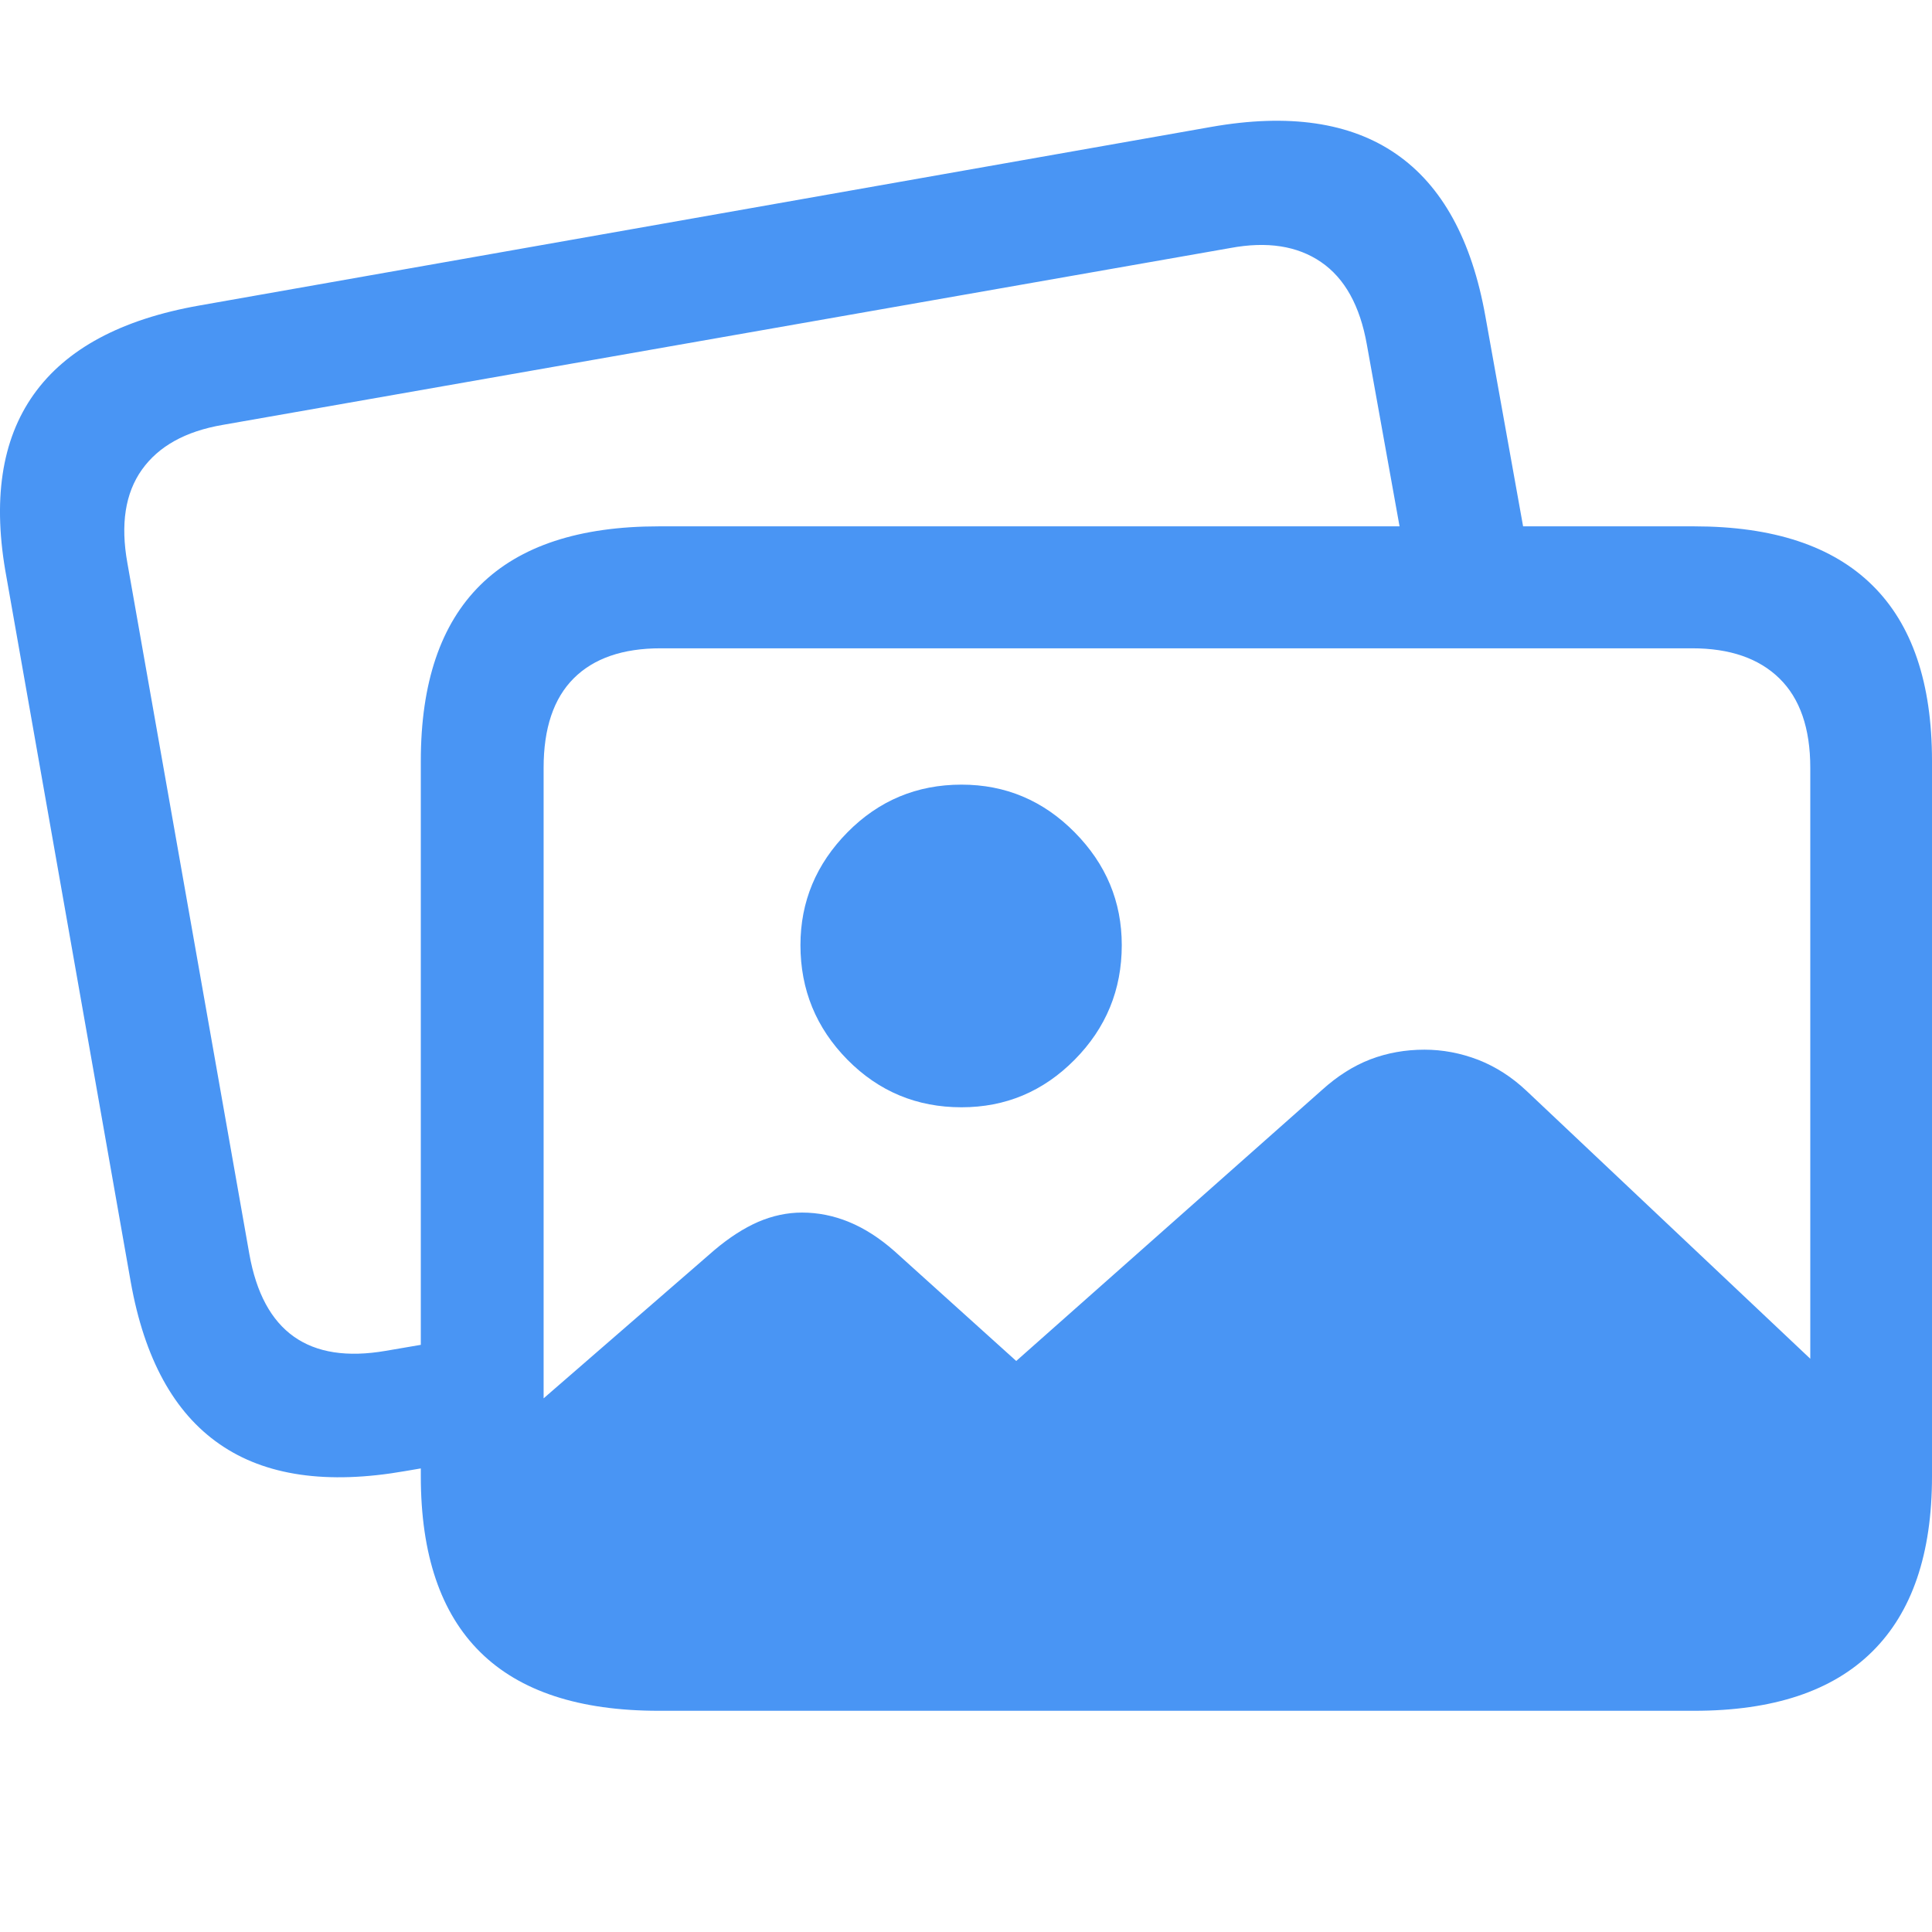
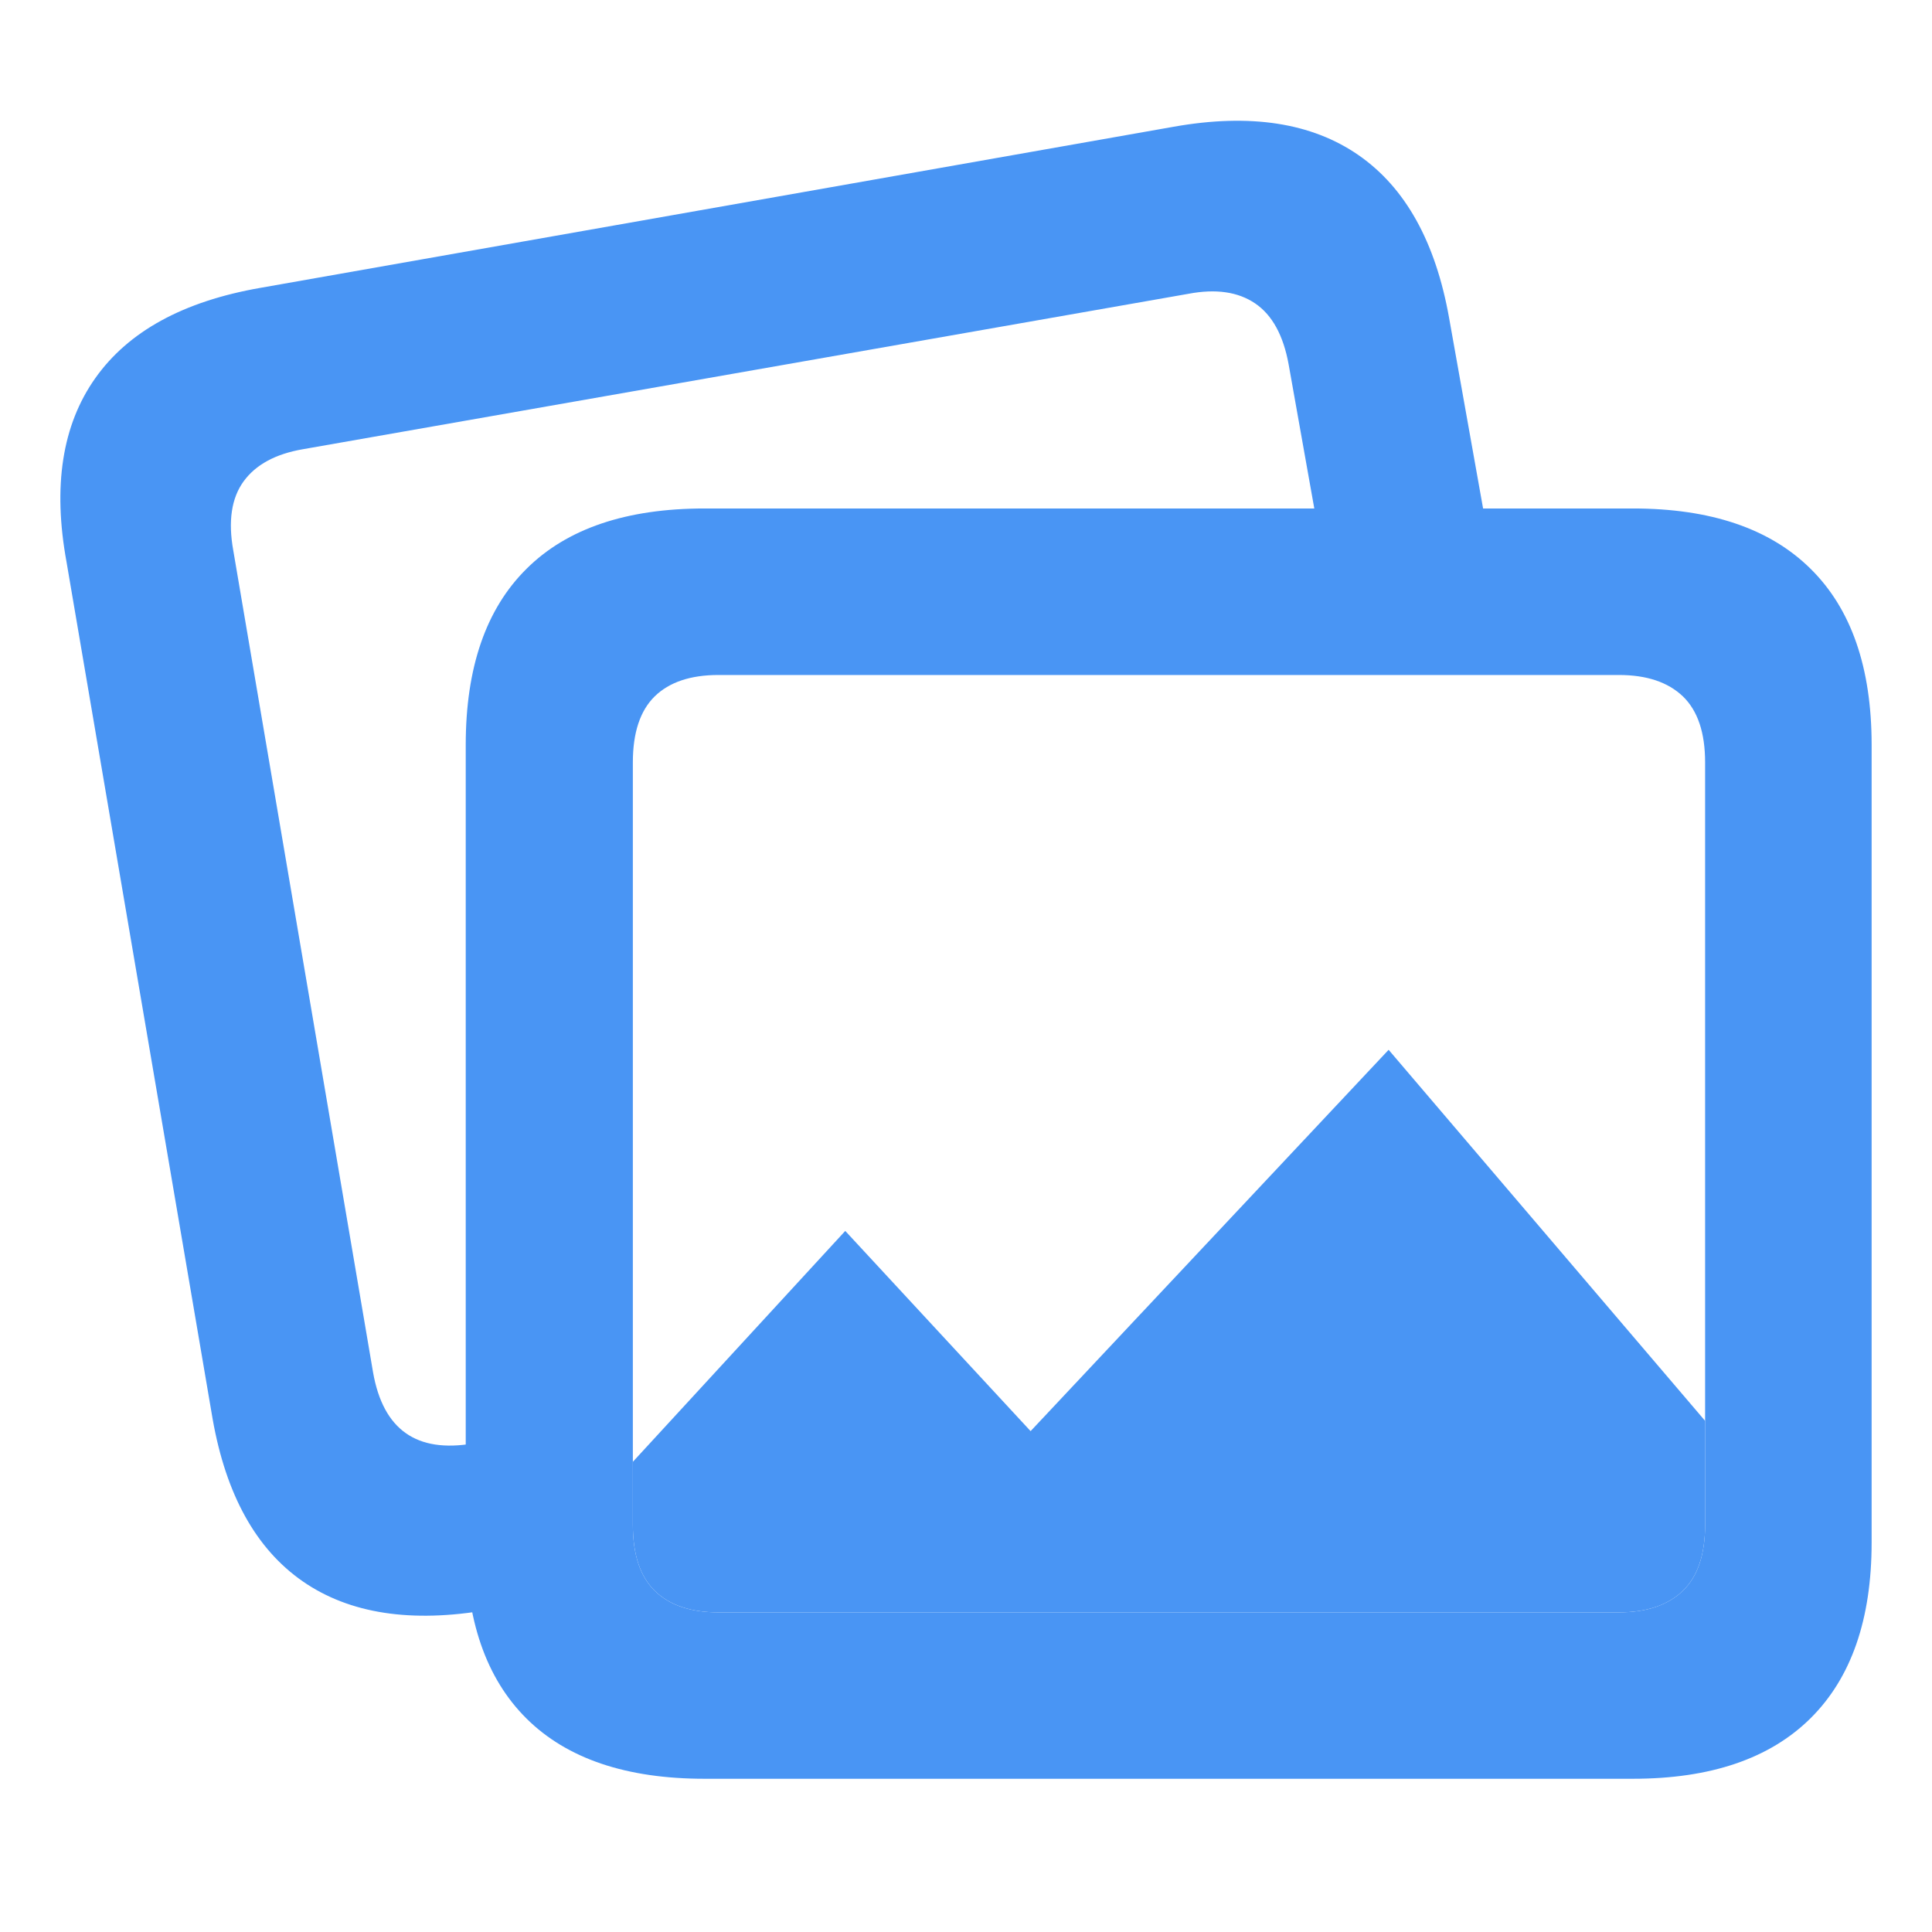
<svg xmlns="http://www.w3.org/2000/svg" width="16" height="16" viewBox="0 0 16 16" fill="none">
-   <path d="M5.481 13.836H13.876C14.423 13.836 14.84 13.697 15.127 13.42C15.413 13.142 15.556 12.73 15.556 12.183V11.785L12.642 9.034C12.52 8.919 12.387 8.834 12.242 8.777C12.096 8.721 11.948 8.693 11.797 8.693C11.637 8.693 11.488 8.72 11.349 8.773C11.209 8.827 11.076 8.911 10.949 9.026L8.416 11.271L7.407 10.361C7.283 10.252 7.158 10.172 7.031 10.12C6.905 10.068 6.775 10.042 6.642 10.042C6.519 10.042 6.398 10.068 6.279 10.119C6.16 10.171 6.039 10.249 5.916 10.353L3.802 12.188C3.802 12.736 3.945 13.148 4.231 13.423C4.518 13.699 4.934 13.836 5.481 13.836ZM7.963 9.17C8.328 9.17 8.64 9.039 8.9 8.776C9.16 8.513 9.29 8.197 9.29 7.827C9.29 7.467 9.16 7.156 8.9 6.893C8.64 6.63 8.328 6.498 7.963 6.498C7.592 6.498 7.278 6.63 7.018 6.893C6.759 7.156 6.629 7.467 6.629 7.827C6.629 8.197 6.759 8.513 7.018 8.776C7.278 9.039 7.592 9.17 7.963 9.17ZM1.083 10.618C1.196 11.251 1.441 11.699 1.819 11.96C2.196 12.222 2.709 12.296 3.355 12.183L4.136 12.05V11.026L3.195 11.187C2.556 11.297 2.18 11.03 2.065 10.386L1.055 4.663C0.997 4.342 1.037 4.084 1.175 3.89C1.313 3.696 1.535 3.572 1.843 3.519L10.189 2.054C10.494 1.997 10.744 2.036 10.94 2.17C11.136 2.304 11.263 2.532 11.32 2.855L11.647 4.673H12.67L12.302 2.623C12.189 1.986 11.942 1.537 11.562 1.275C11.183 1.013 10.672 0.938 10.031 1.051L1.651 2.53C1.004 2.644 0.547 2.89 0.279 3.267C0.011 3.644 -0.064 4.149 0.054 4.782L1.083 10.618ZM5.455 14.168H14.031C14.684 14.168 15.175 14.005 15.505 13.678C15.835 13.352 16 12.868 16 12.226V6.302C16 5.655 15.835 5.17 15.505 4.846C15.175 4.521 14.684 4.359 14.031 4.359H5.455C4.798 4.359 4.306 4.521 3.978 4.845C3.65 5.169 3.485 5.654 3.485 6.302V12.226C3.485 12.874 3.65 13.36 3.978 13.683C4.306 14.007 4.798 14.168 5.455 14.168ZM5.471 13.16C5.157 13.16 4.917 13.077 4.751 12.91C4.585 12.743 4.502 12.497 4.502 12.171V6.358C4.502 6.031 4.585 5.784 4.751 5.618C4.917 5.452 5.157 5.369 5.471 5.369H14.014C14.326 5.369 14.566 5.452 14.736 5.618C14.906 5.784 14.992 6.031 14.992 6.358V12.171C14.992 12.497 14.906 12.743 14.736 12.91C14.566 13.077 14.326 13.16 14.014 13.16H5.471Z" fill="#4995F4" />
+   <path d="M1.761 11.752C1.872 12.38 2.121 12.828 2.507 13.096C2.894 13.364 3.406 13.443 4.044 13.332L4.963 13.174V11.776L3.919 11.954C3.45 12.035 3.174 11.84 3.09 11.368L1.932 4.559C1.888 4.316 1.917 4.125 2.017 3.987C2.118 3.848 2.282 3.759 2.51 3.72L9.843 2.433C10.07 2.39 10.254 2.417 10.395 2.513C10.536 2.609 10.628 2.777 10.672 3.018L10.943 4.54H12.341L12.001 2.634C11.889 2.004 11.639 1.554 11.251 1.285C10.863 1.016 10.352 0.937 9.718 1.05L2.156 2.384C1.519 2.495 1.063 2.744 0.789 3.132C0.515 3.519 0.436 4.027 0.551 4.654L1.761 11.752ZM5.835 14.731H13.523C14.166 14.731 14.657 14.564 14.994 14.23C15.331 13.896 15.5 13.411 15.5 12.774V6.169C15.5 5.528 15.331 5.042 14.994 4.71C14.657 4.377 14.166 4.211 13.523 4.211H5.835C5.188 4.211 4.696 4.377 4.361 4.71C4.025 5.042 3.857 5.528 3.857 6.169V12.774C3.857 13.414 4.025 13.9 4.361 14.233C4.696 14.565 5.188 14.731 5.835 14.731ZM5.95 13.353C5.719 13.353 5.543 13.293 5.422 13.174C5.301 13.055 5.241 12.873 5.241 12.628V12.106V6.314C5.241 6.068 5.301 5.886 5.422 5.767C5.543 5.649 5.719 5.59 5.95 5.59H13.407C13.637 5.59 13.813 5.649 13.937 5.767C14.06 5.886 14.121 6.068 14.121 6.314V11.767V12.628C14.121 12.873 14.06 13.055 13.937 13.174C13.813 13.293 13.637 13.353 13.407 13.353H5.95Z" fill="#4995F4" />
+   <path d="M11.5 8.694L8.535 11.852L7 10.194L5.241 12.106V12.628C5.241 12.873 5.301 13.055 5.422 13.174C5.543 13.293 5.719 13.353 5.95 13.353H13.407C13.637 13.353 13.813 13.293 13.937 13.174C14.06 13.055 14.121 12.873 14.121 12.628V11.767L11.5 8.694Z" fill="#4995F4" />
</svg>
